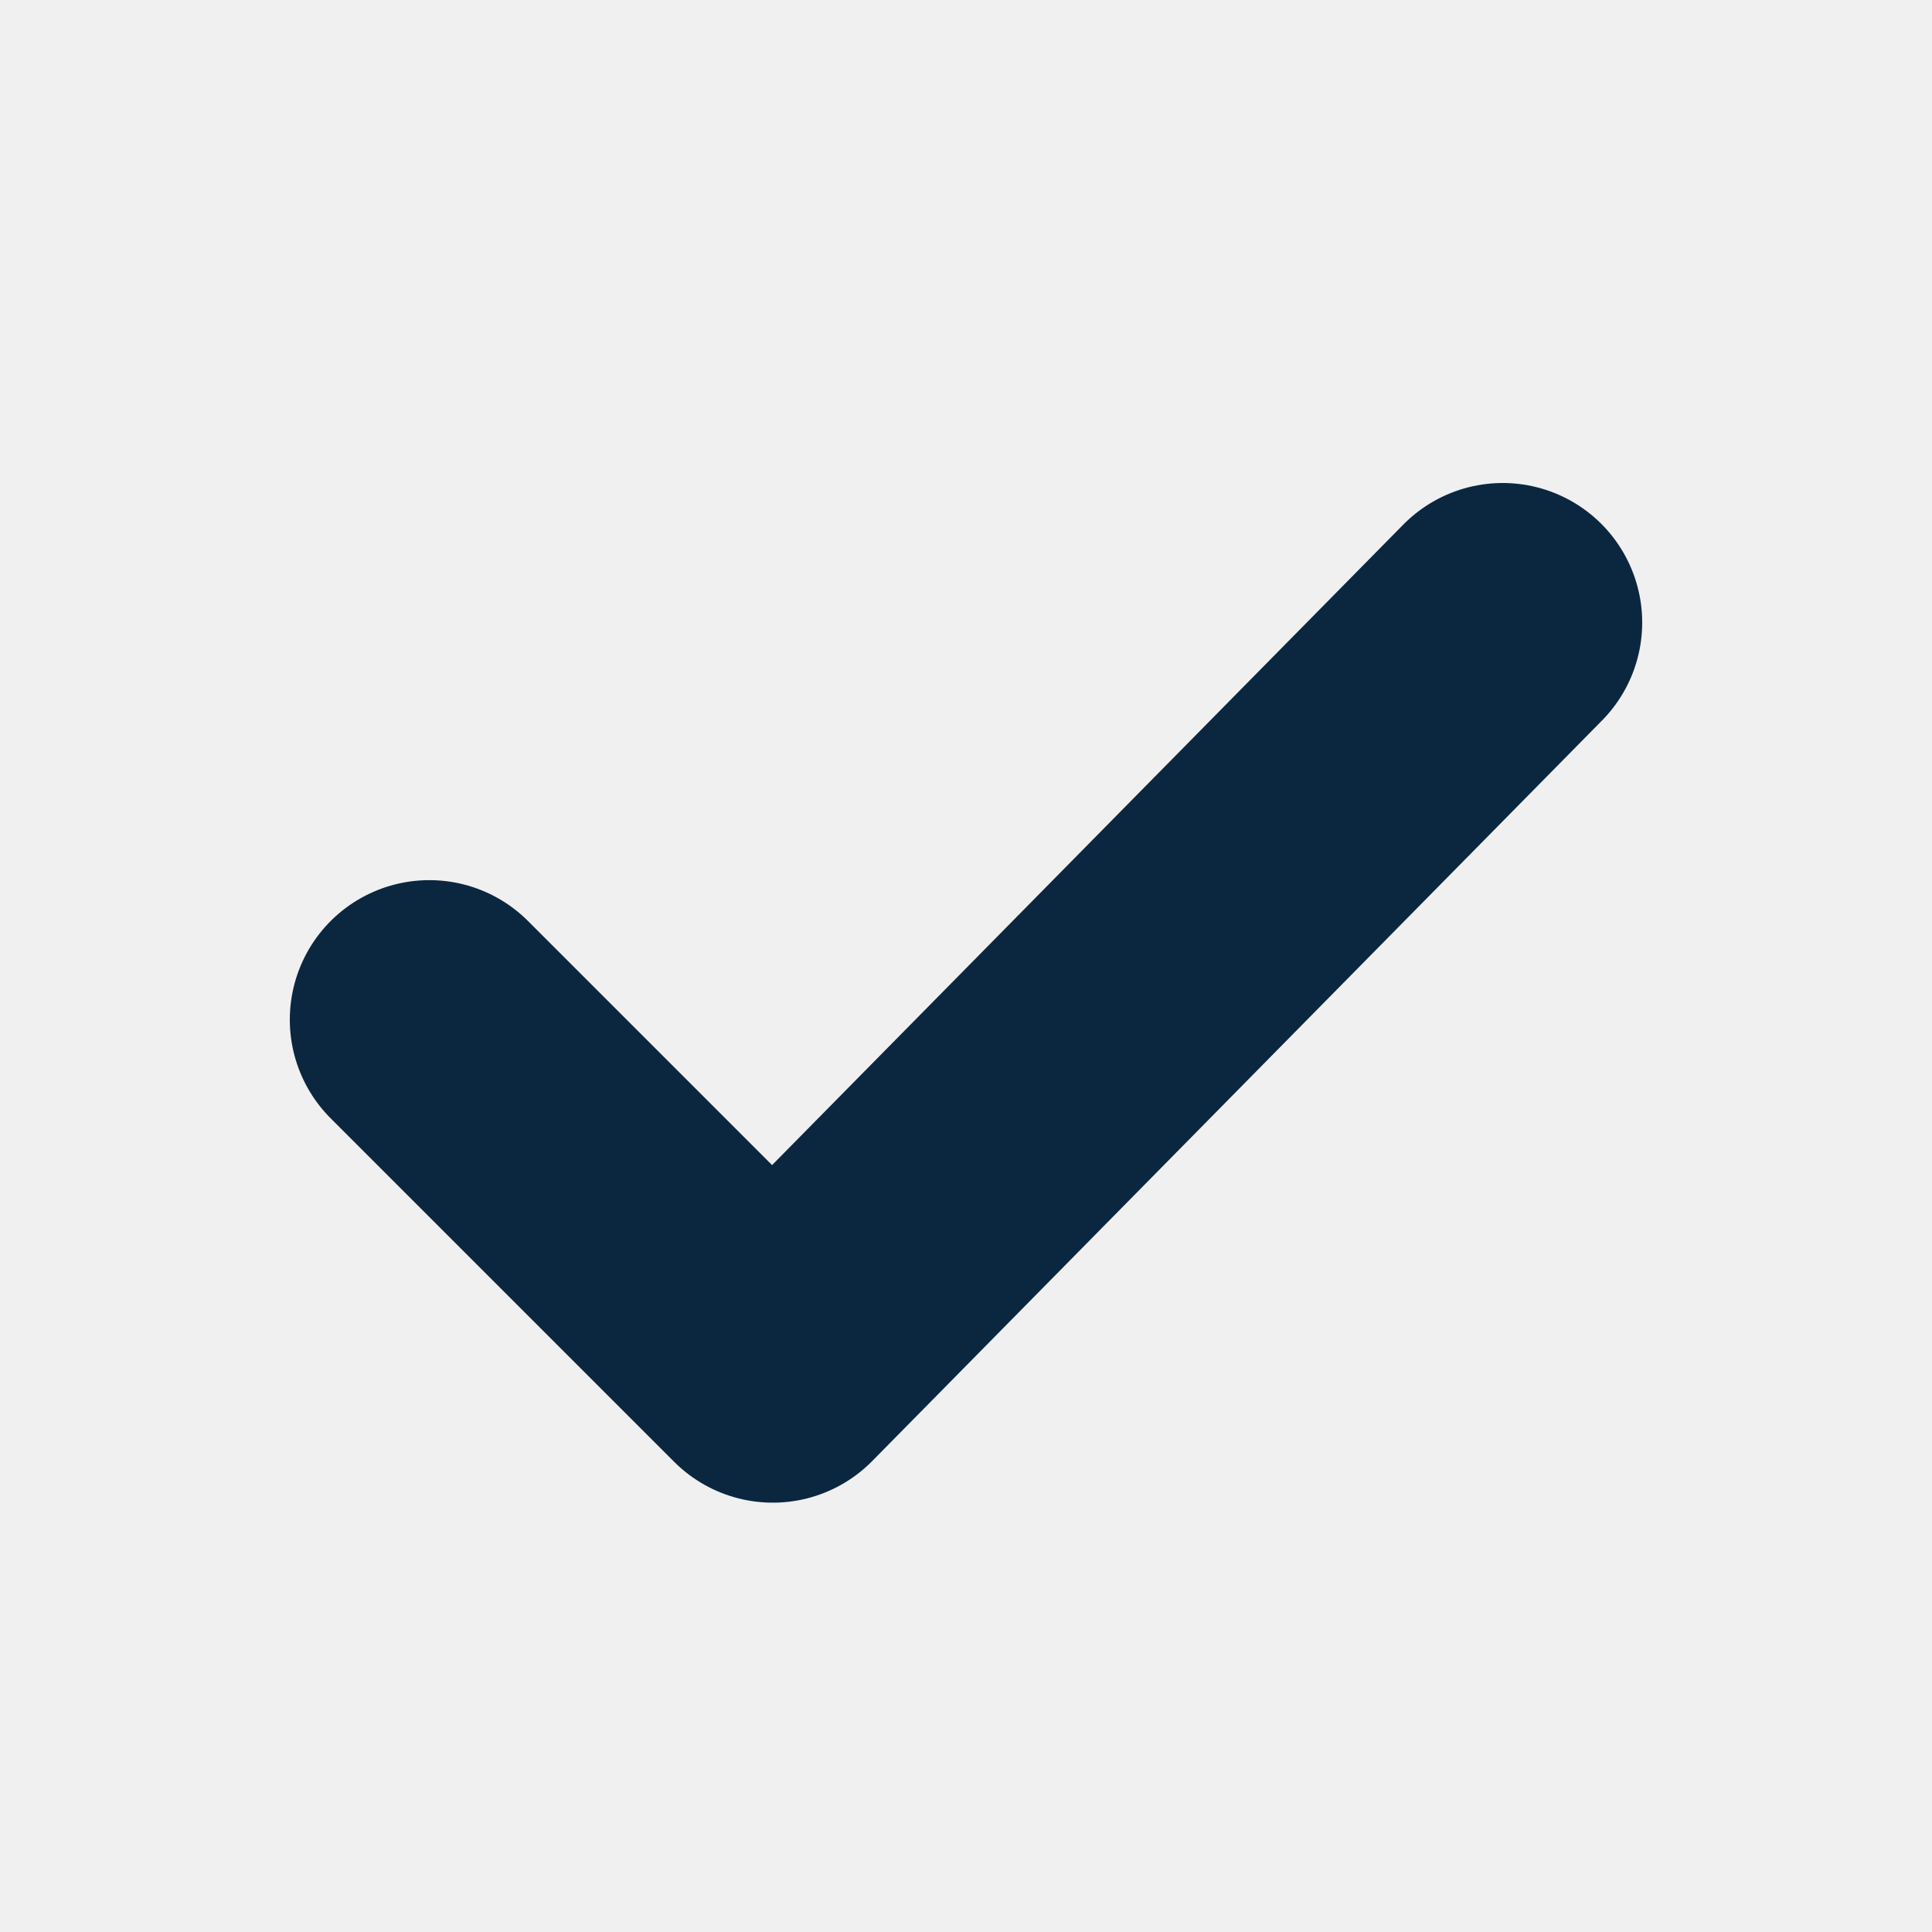
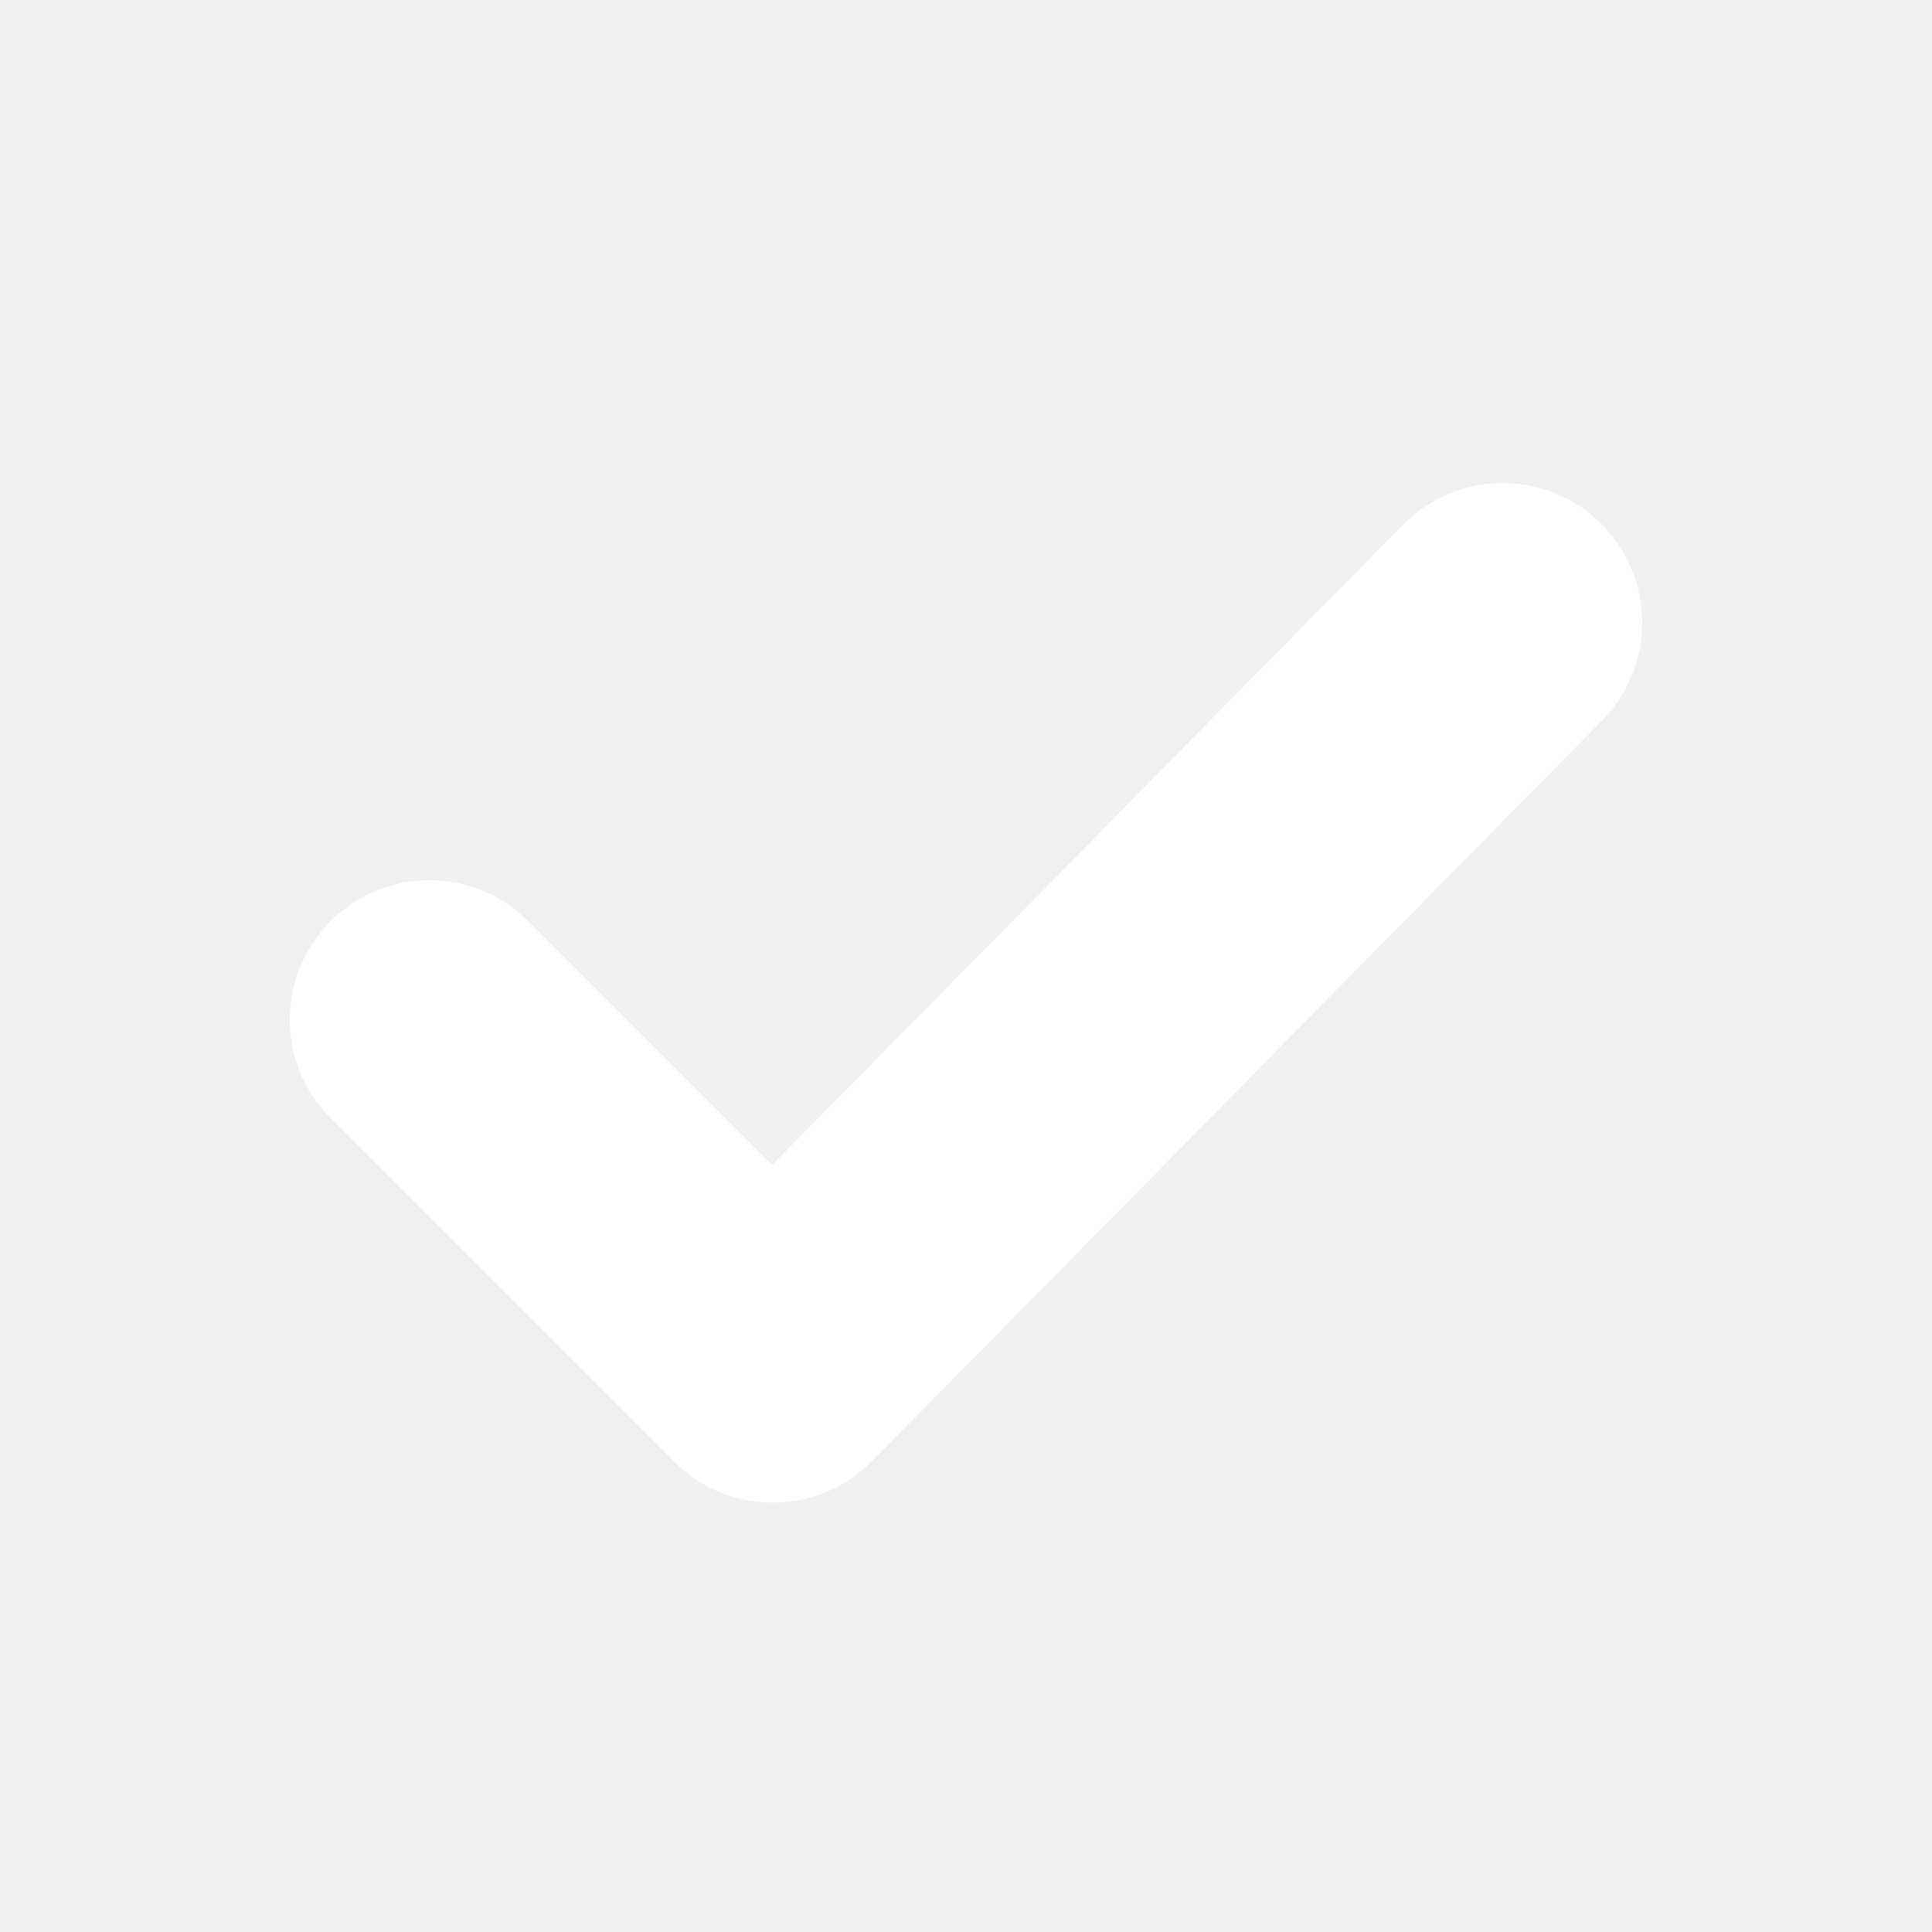
<svg xmlns="http://www.w3.org/2000/svg" viewBox="0 0 18 18" width="18" height="18">
-   <path d="M4 9.5l3.2 3.2L14 5.8" fill="none" stroke="#0b2740" stroke-width="2.6" stroke-linecap="round" stroke-linejoin="round" />
+   <path d="M4 9.5l3.2 3.2L14 5.8" fill="none" stroke="#ffffff" stroke-width="2.6" stroke-linecap="round" stroke-linejoin="round" />
</svg>
